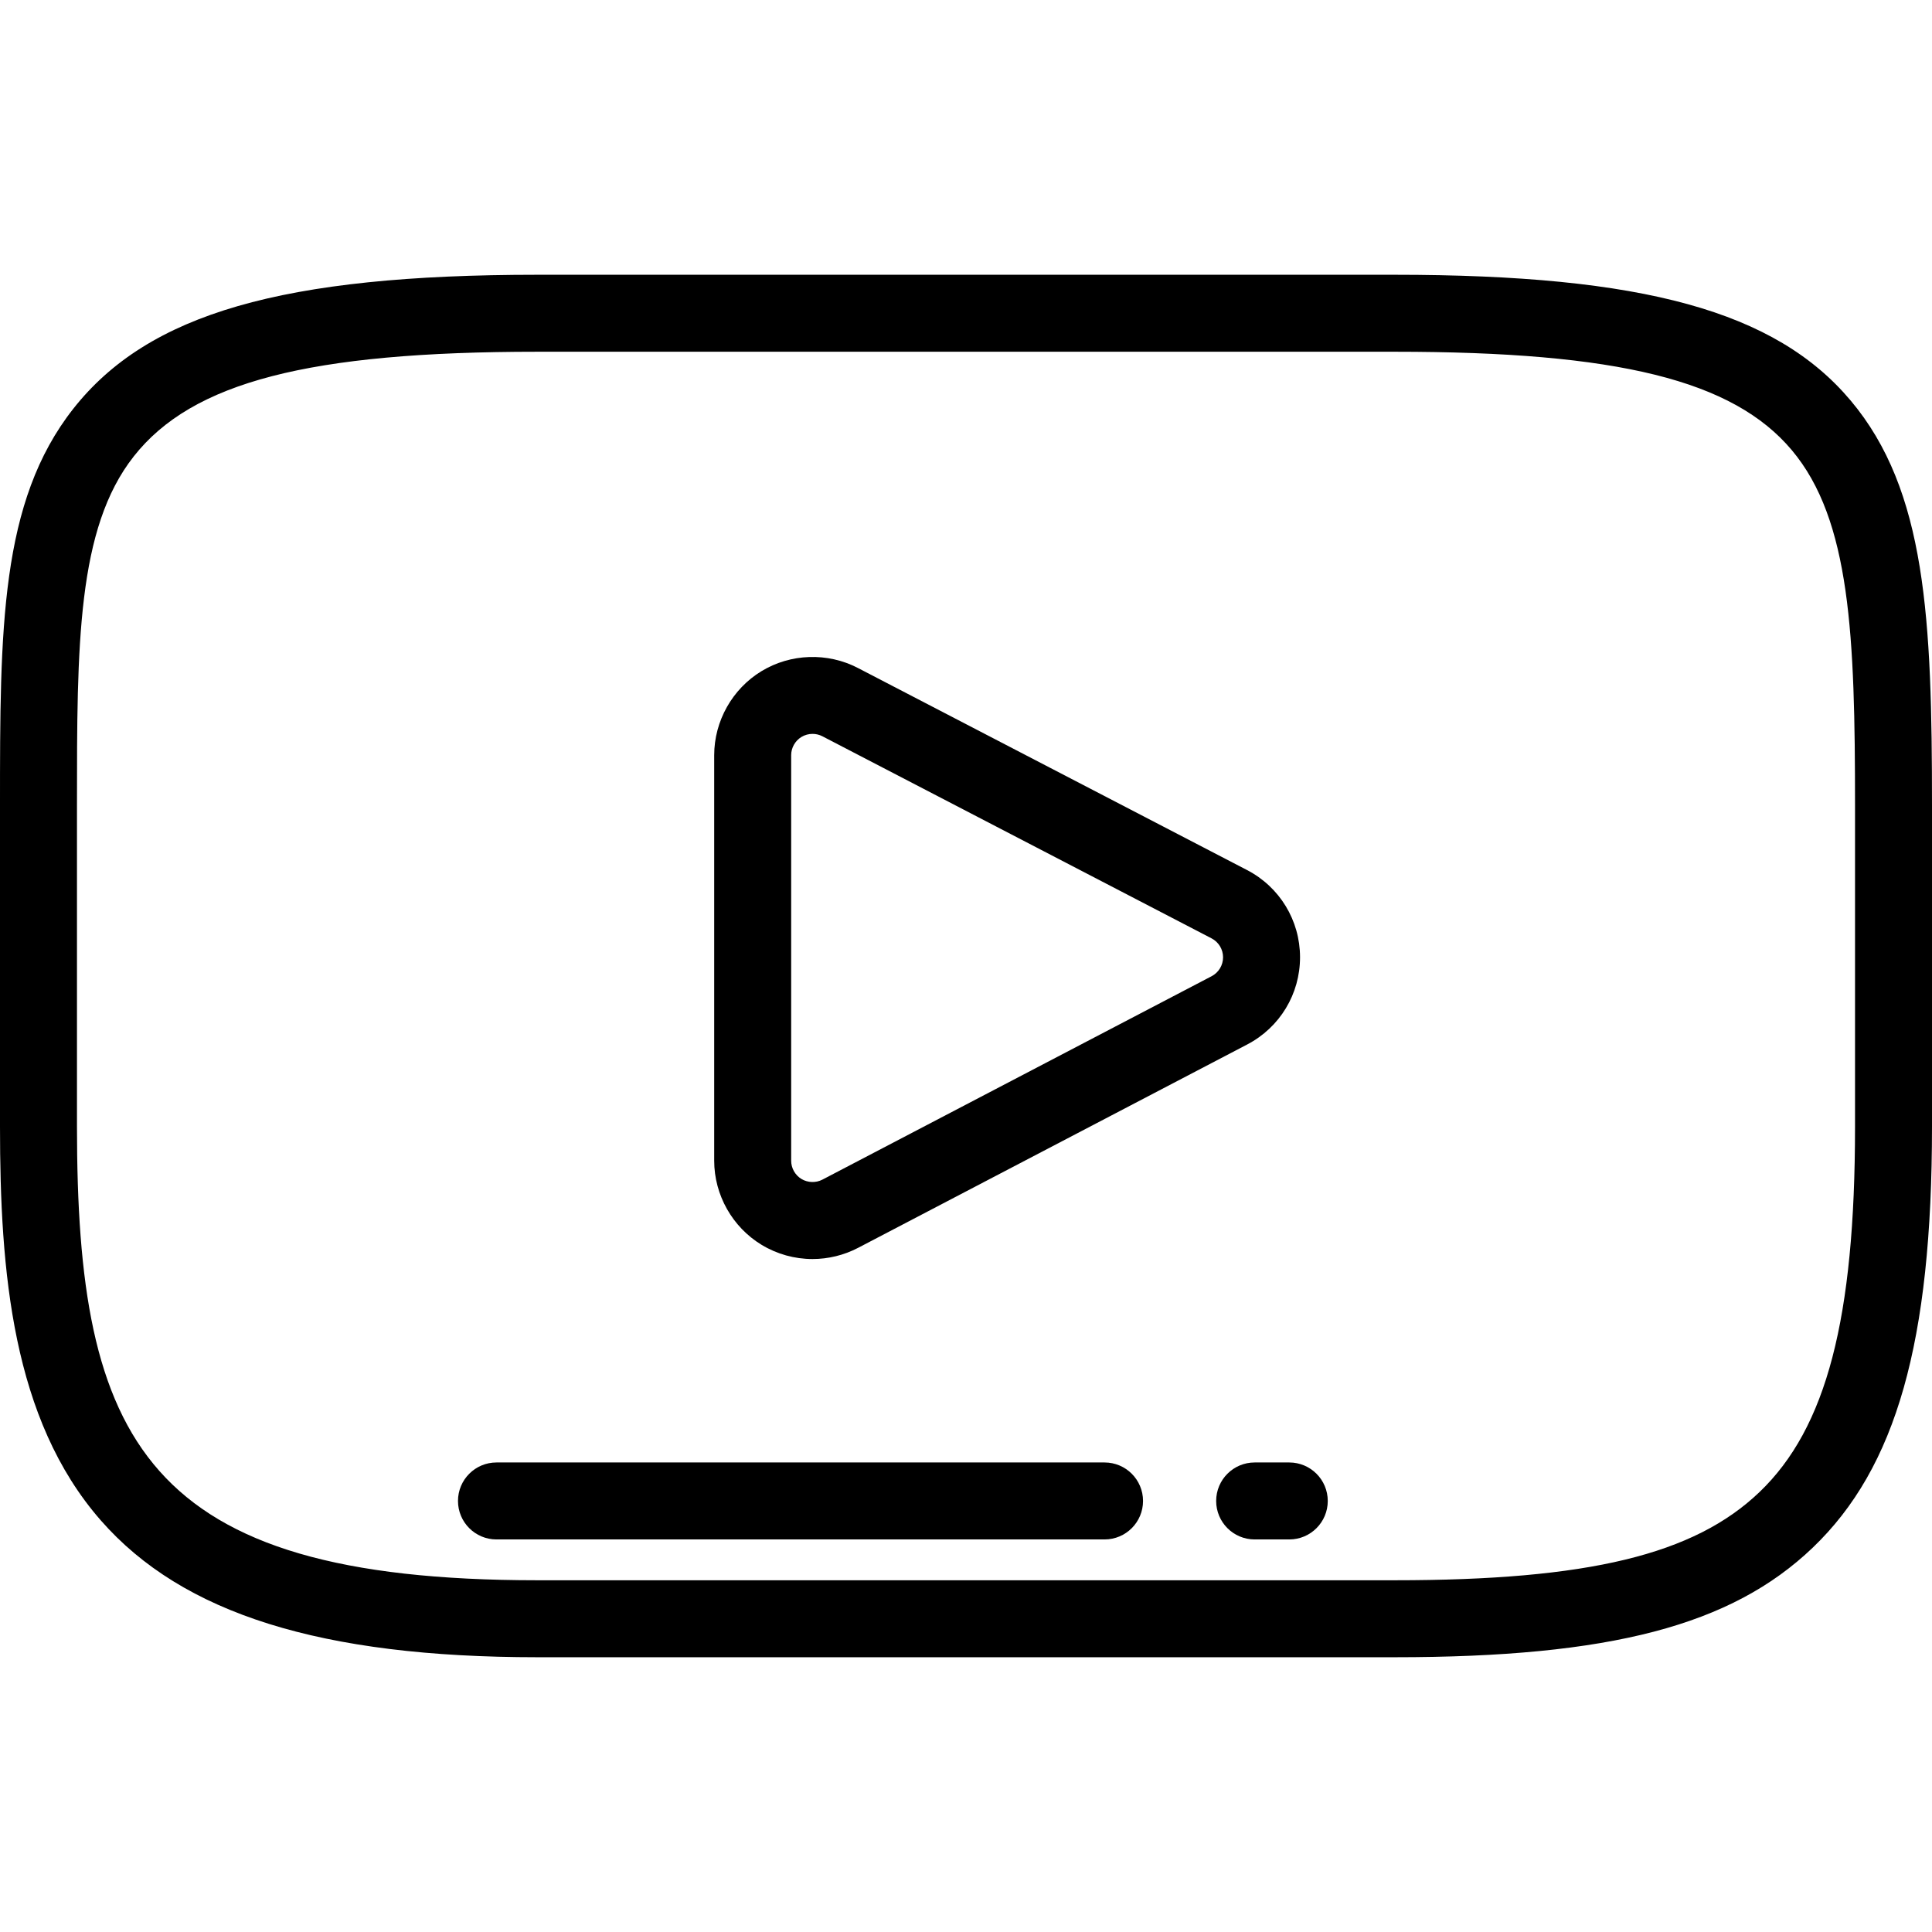
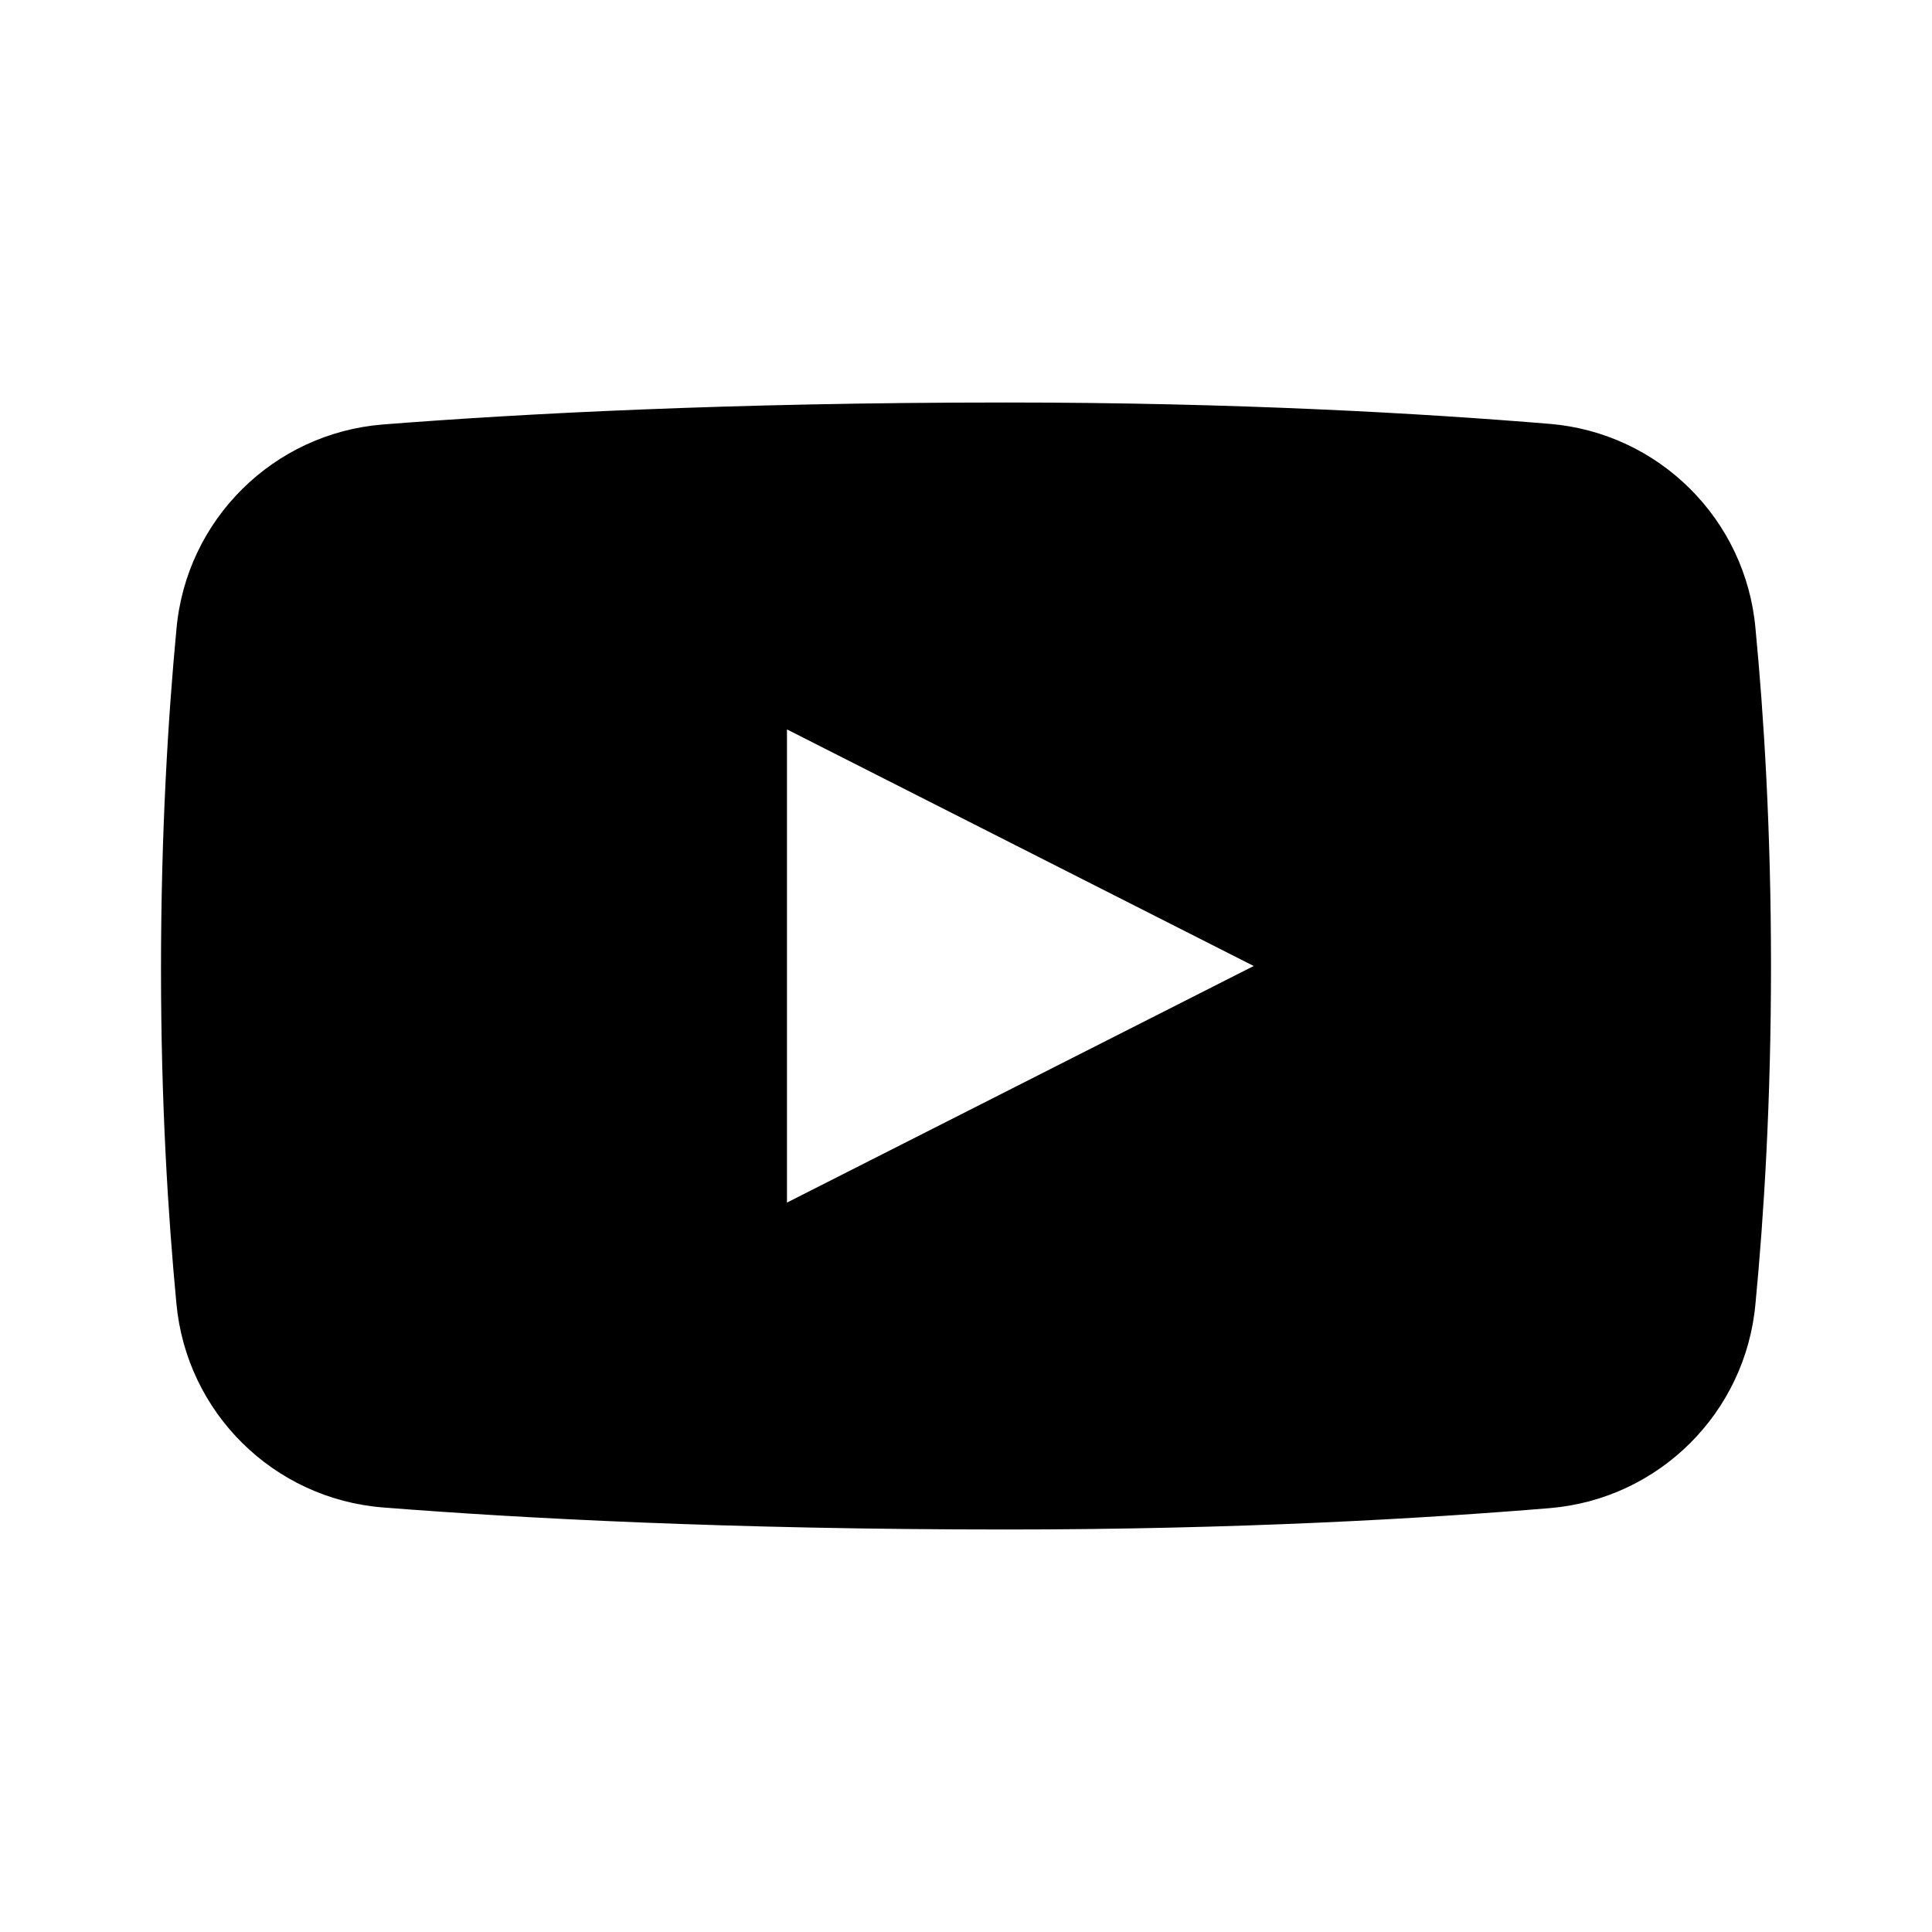
- <svg xmlns="http://www.w3.org/2000/svg" version="1.1" id="Layer_1" x="0px" y="0px" viewBox="0 0 512 512" style="enable-background:new 0 0 512 512;" xml:space="preserve">
-   <g>
-     <g>
-       <g>
-         <path d="M330.474,230.57l-103.136-53.555c-8.024-4.168-17.809-3.842-25.541,0.854c-7.727,4.695-12.528,13.227-12.528,22.269     V307.6c0,9.055,4.81,17.595,12.559,22.29c4.07,2.464,8.738,3.767,13.498,3.767c4.188,0,8.361-1.025,12.07-2.963l103.136-53.903     c8.641-4.513,14.001-13.376,13.991-23.131C344.511,243.911,339.127,235.063,330.474,230.57z M321.084,258.711h-0.001     l-103.138,53.904c-1.718,0.899-3.895,0.829-5.55-0.173c-1.683-1.02-2.728-2.875-2.728-4.843V200.138     c0-1.963,1.043-3.815,2.72-4.834c0.897-0.544,1.918-0.818,2.943-0.818c0.895,0,1.792,0.209,2.604,0.631l103.138,53.556     c1.88,0.976,3.049,2.898,3.052,5.012C324.125,255.805,322.96,257.731,321.084,258.711z" />
-         <path d="M490.444,106.148v0.001c-19.915-23.675-54.938-33.333-120.882-33.333H142.434c-67.52,0-103.159,10.287-123.013,35.508     C0,132.998,0,166.742,0,213.446v85.109c0,38.36,3.237,77.555,26.725,104.375c21.66,24.734,58.427,36.254,115.709,36.254h227.129     c57.17,0,89.279-8.413,110.831-29.039C502.547,388.944,512,355.571,512,298.555v-85.109     C512,164.107,510.5,129.984,490.444,106.148z M491.602,298.555c0,50.908-7.57,79.874-25.312,96.853     c-17.35,16.604-45.373,23.378-96.726,23.378H142.434c-104.416,0-122.035-37.09-122.035-120.23v-85.109     c0-42.602,0-73.383,15.051-92.504c15.503-19.695,46.498-27.728,106.985-27.728v-0.001h227.128     c59.199,0,89.699,7.552,105.273,26.066v0.001c15.6,18.539,16.766,49.32,16.766,94.165V298.555z" />
-       </g>
-     </g>
-   </g>
-   <g>
-     <g>
-       <path d="M341.673,387.57h-9.179c-5.633,0-10.199,4.566-10.199,10.199c0,5.633,4.566,10.199,10.199,10.199h9.179    c5.633,0,10.199-4.566,10.199-10.199C351.872,392.136,347.306,387.57,341.673,387.57z" />
-     </g>
-   </g>
-   <g>
-     <g>
-       <path d="M292.717,387.57H131.57c-5.633,0-10.199,4.566-10.199,10.199c0,5.633,4.566,10.199,10.199,10.199h161.147    c5.633,0,10.199-4.566,10.199-10.199C302.916,392.136,298.35,387.57,292.717,387.57z" />
-     </g>
-   </g>
-   <g>
- </g>
-   <g>
- </g>
-   <g>
- </g>
-   <g>
- </g>
-   <g>
- </g>
-   <g>
- </g>
-   <g>
- </g>
-   <g>
- </g>
-   <g>
- </g>
-   <g>
- </g>
-   <g>
- </g>
-   <g>
- </g>
-   <g>
- </g>
-   <g>
- </g>
-   <g>
- </g>
+ <svg xmlns="http://www.w3.org/2000/svg" data-name="Layer 21" height="24" id="Layer_21" viewBox="0 0 24 24" width="24">
+   <path d="M21.807,7.805a2.799,2.799,0,0,0-2.549-2.539C17.691,5.136,15.367,5,12.5,5c-3.453,0-6.059.141-7.744.273A2.799,2.799,0,0,0,2.192,7.815C2.089,8.9,2,10.333,2,12.042c0,1.666.089,3.074.191,4.146a2.799,2.799,0,0,0,2.564,2.538C6.44,18.859,9.047,19,12.5,19c2.867,0,5.19-.136,6.758-.266a2.799,2.799,0,0,0,2.549-2.539C21.911,15.115,22,13.692,22,12S21.911,8.885,21.807,7.805ZM9.776,14.939V9.061L15.574,12Z" />
</svg>
